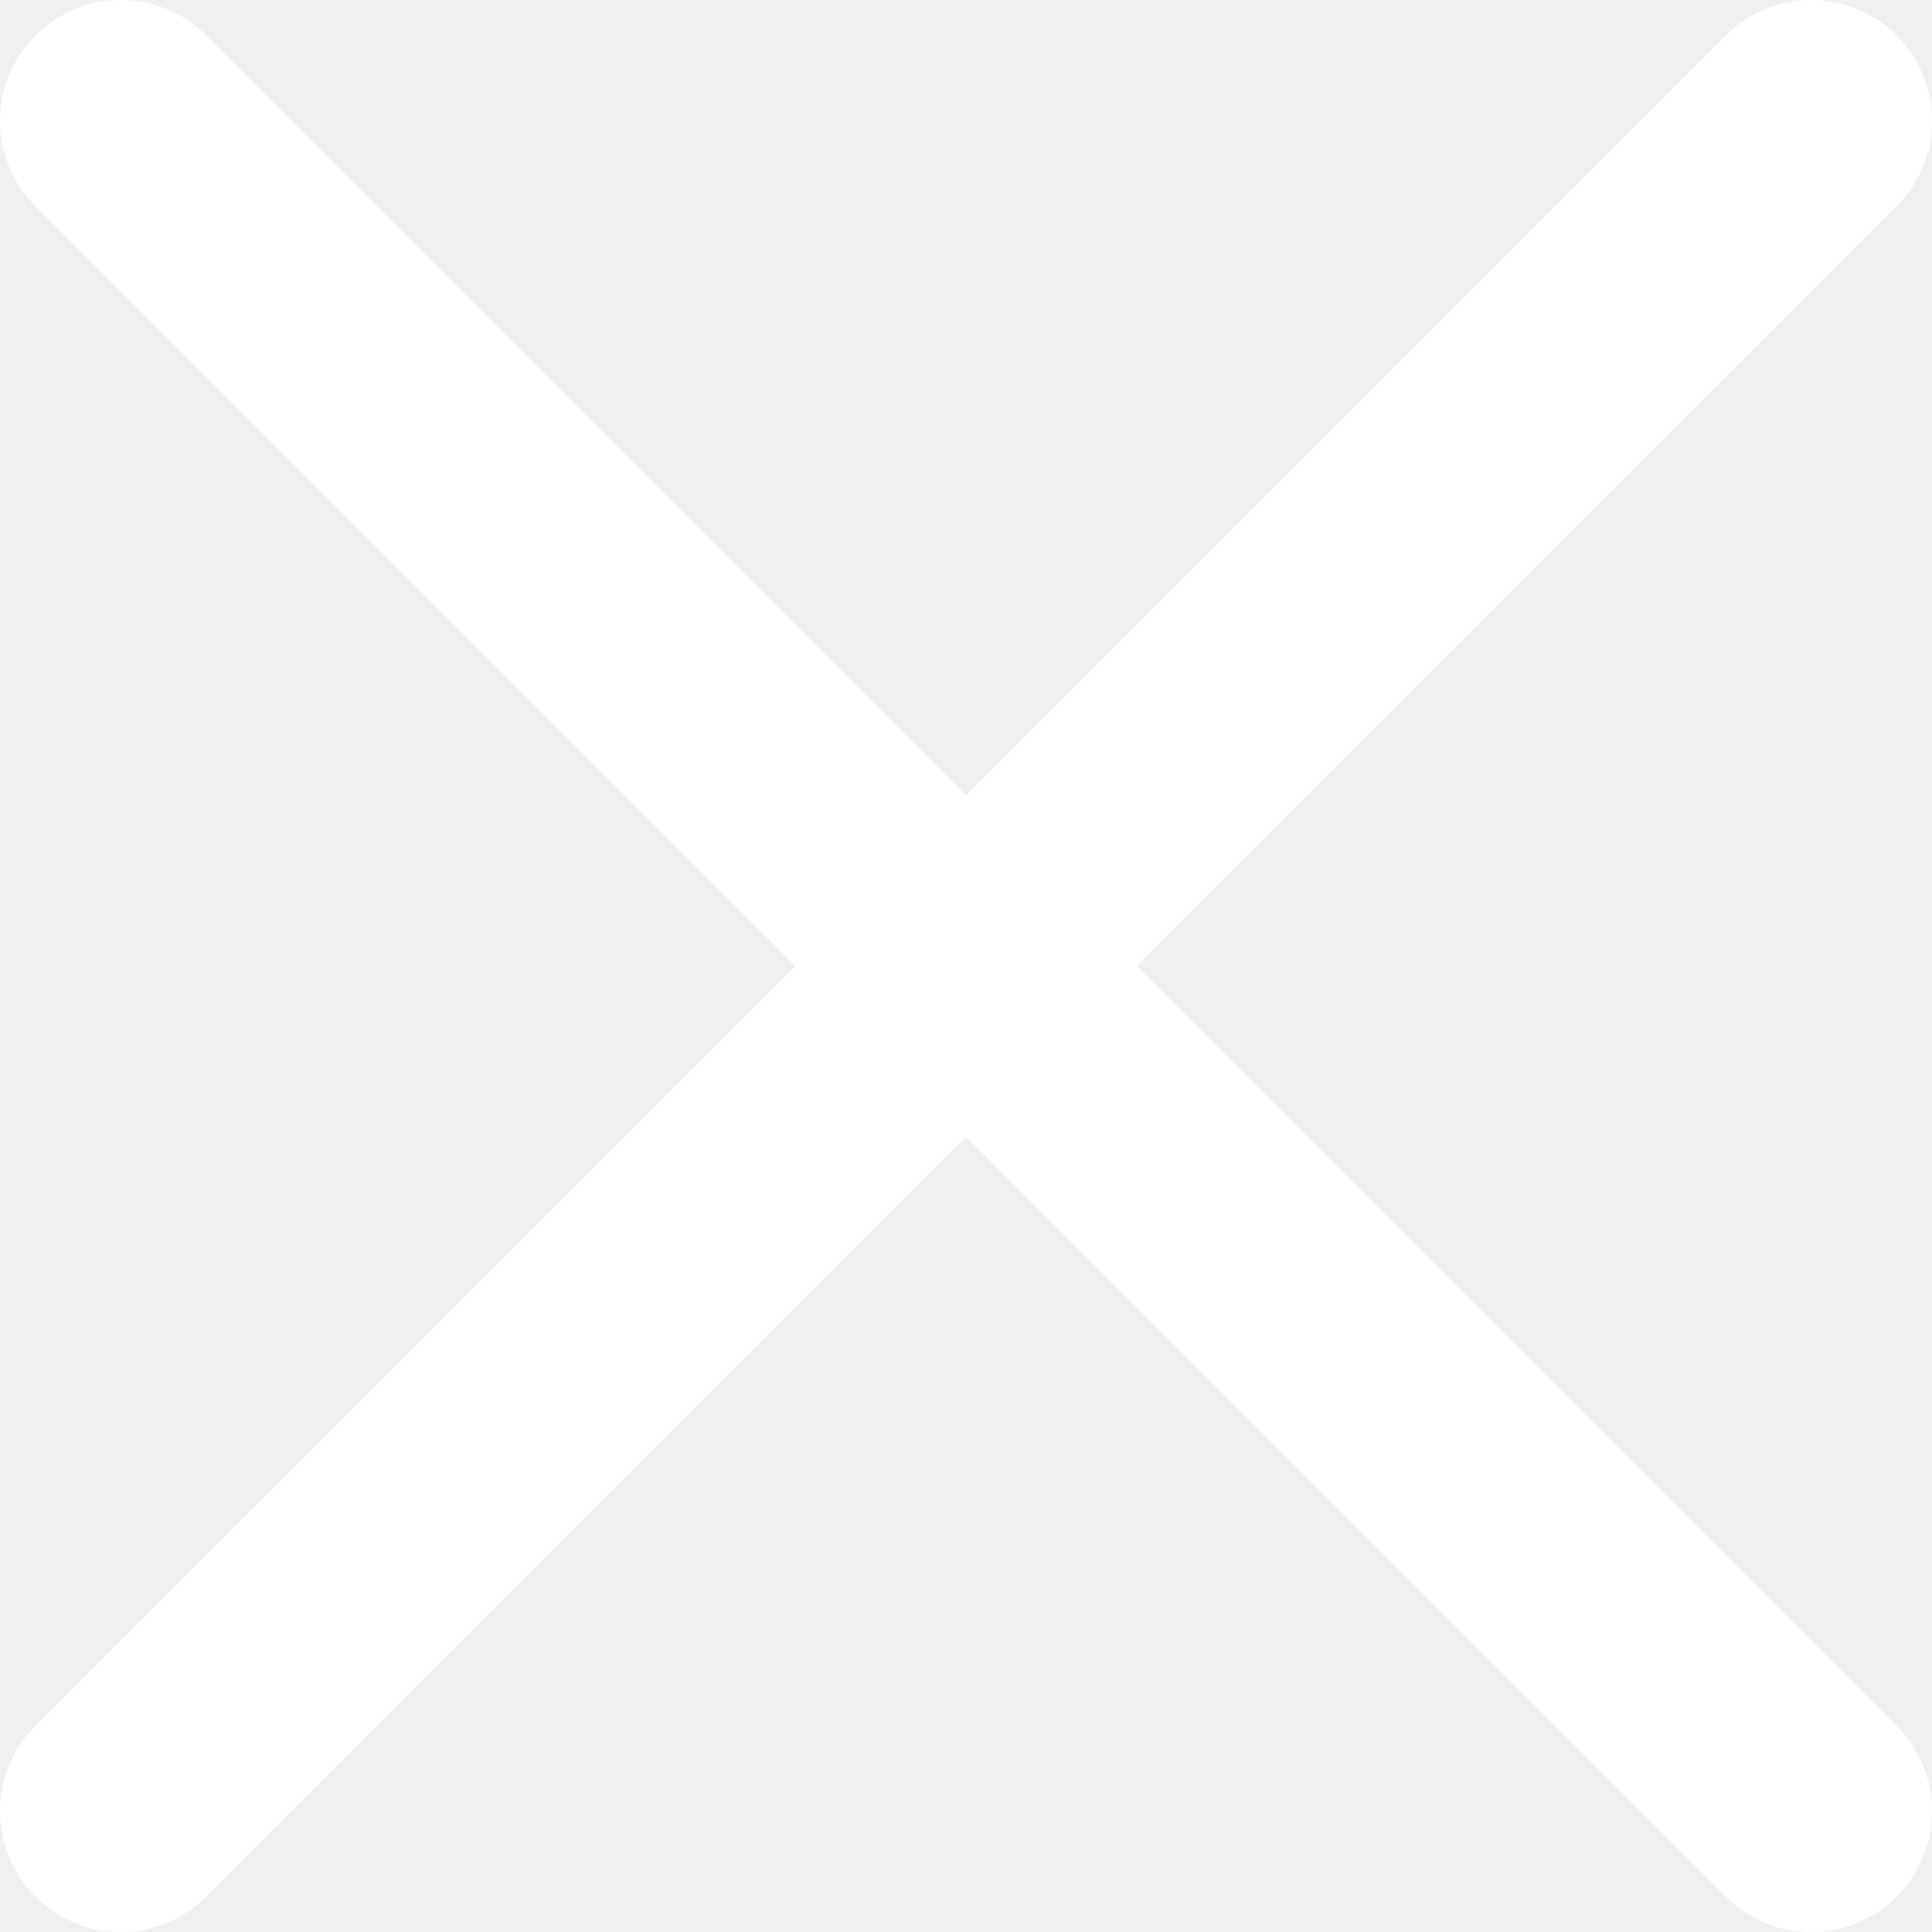
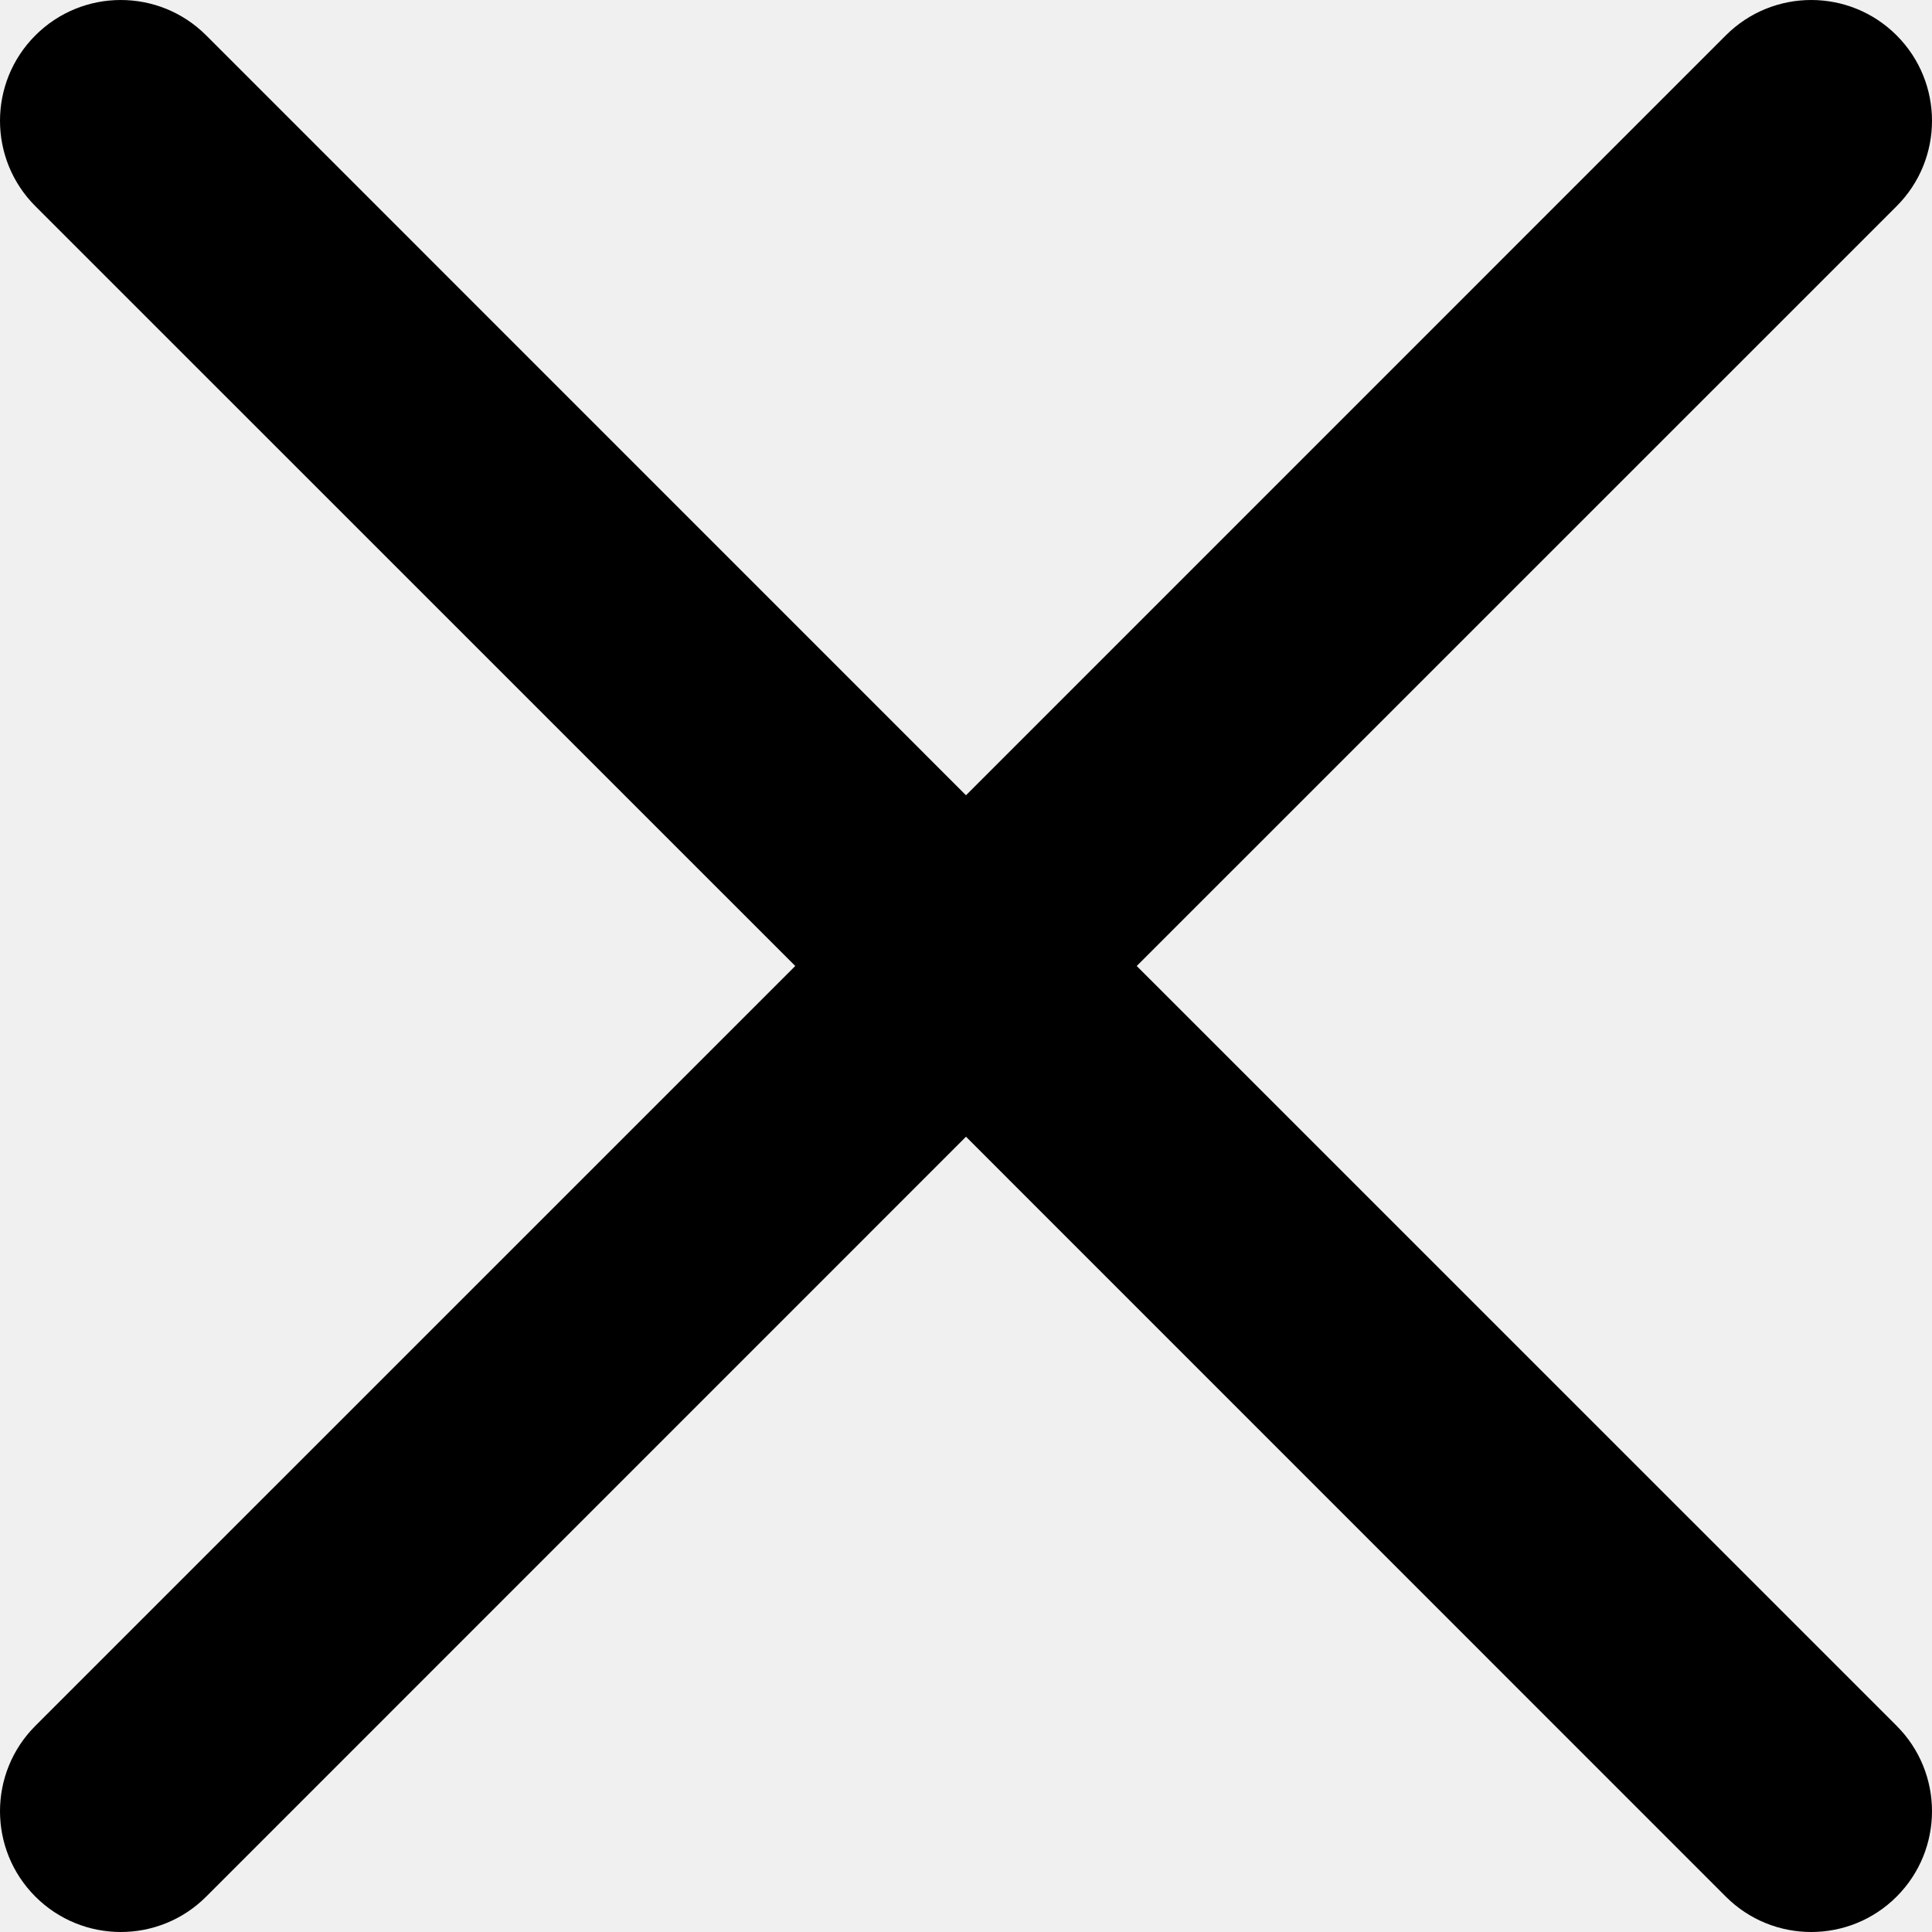
- <svg xmlns="http://www.w3.org/2000/svg" version="1.1" id="Capa_1" x="0px" y="0px" viewBox="0 0 512.021 512.021" style="enable-background:new 0 0 512.021 512.021;" xml:space="preserve" width="512" height="512" fill="white">
+ <svg xmlns="http://www.w3.org/2000/svg" version="1.1" id="Capa_1" x="0px" y="0px" viewBox="0 0 512.021 512.021" style="enable-background:new 0 0 512.021 512.021;" xml:space="preserve" width="512" height="512">
  <g>
    <path d="M301.258,256.01L502.645,54.645c12.501-12.501,12.501-32.769,0-45.269c-12.501-12.501-32.769-12.501-45.269,0l0,0   L256.01,210.762L54.645,9.376c-12.501-12.501-32.769-12.501-45.269,0s-12.501,32.769,0,45.269L210.762,256.01L9.376,457.376   c-12.501,12.501-12.501,32.769,0,45.269s32.769,12.501,45.269,0L256.01,301.258l201.365,201.387   c12.501,12.501,32.769,12.501,45.269,0c12.501-12.501,12.501-32.769,0-45.269L301.258,256.01z" />
  </g>
</svg>
